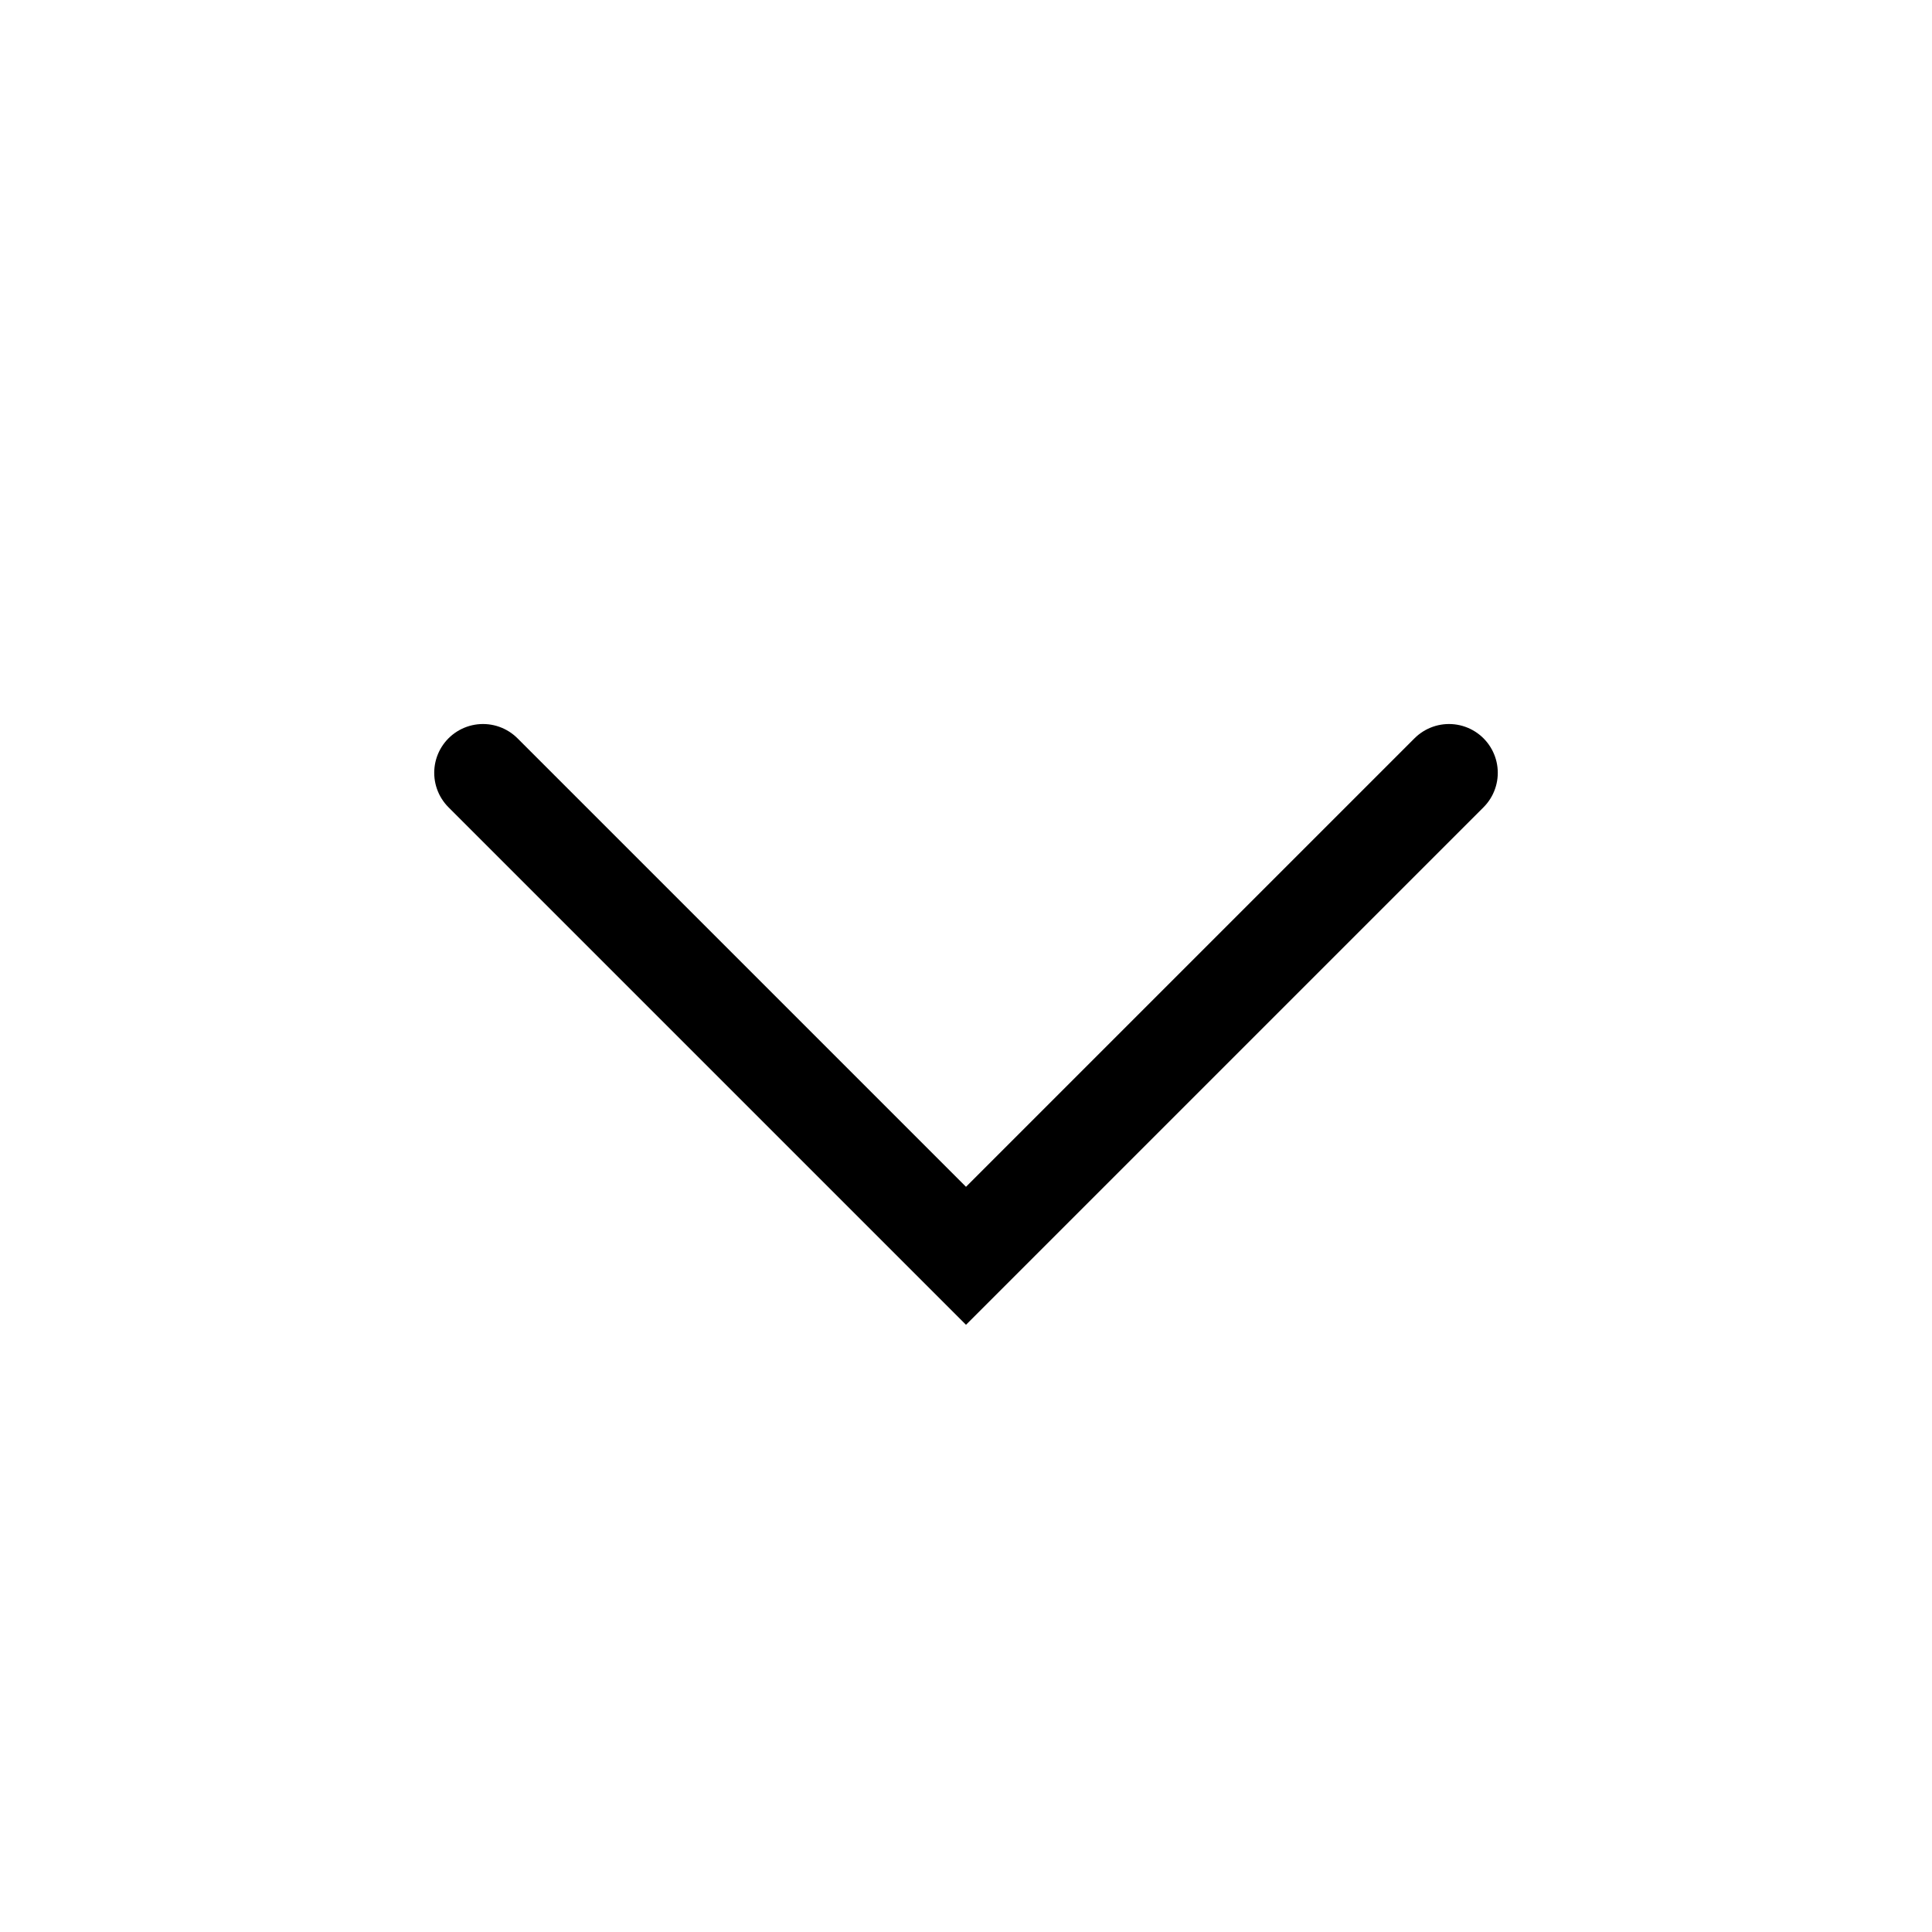
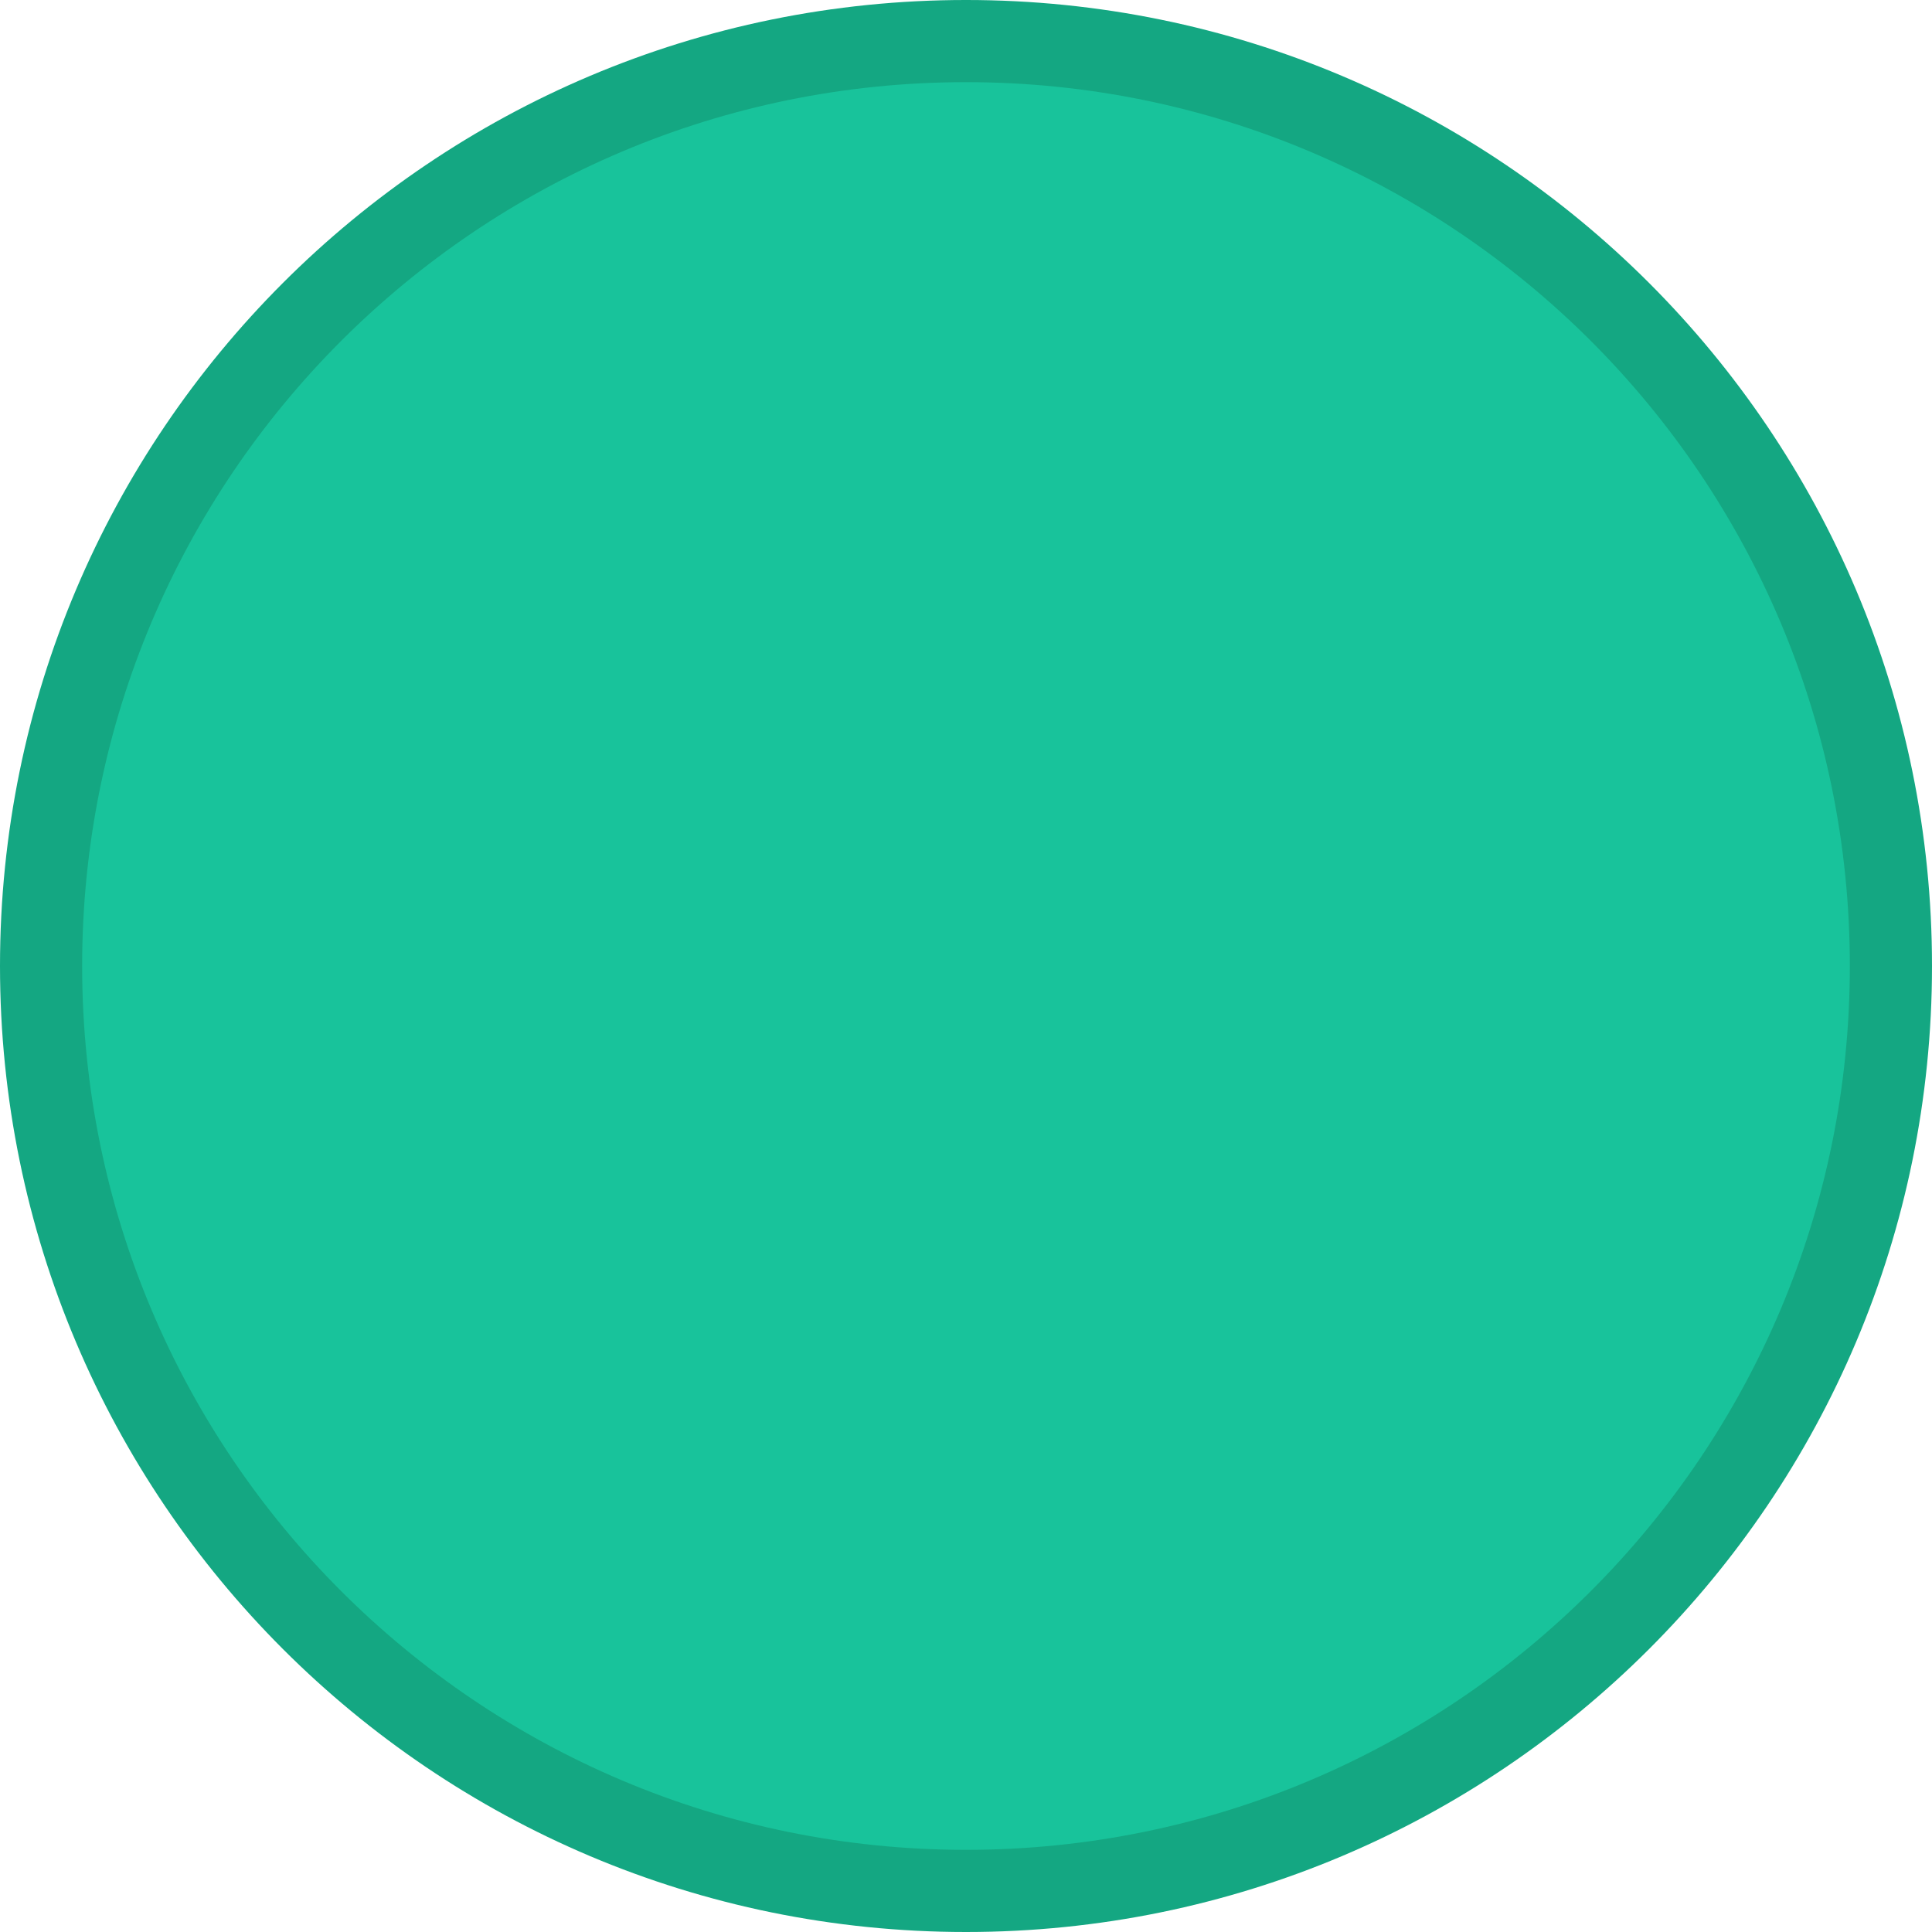
<svg xmlns="http://www.w3.org/2000/svg" viewBox="0 0 50 50" version="1.2" baseProfile="tiny">
  <defs>
</defs>
  <g fill="none" stroke="black" stroke-width="1" fill-rule="evenodd" stroke-linecap="square" stroke-linejoin="bevel">
-     <g fill="none" stroke="#000000" stroke-opacity="1" stroke-width="1.01" stroke-linecap="round" stroke-linejoin="miter" stroke-miterlimit="2" transform="matrix(2.5,0,0,2.5,2.5,2.5)" font-family="Noto Sans" font-size="10" font-weight="400" font-style="normal">
-       <polyline fill="none" vector-effect="none" points="4,7 9,12 14,7 " />
+     <g fill="#14a782" fill-opacity="1" stroke="none" transform="matrix(0.0548336,0,0,-0.0548336,-0.327859,50.4309)" font-family="Inter" font-size="10" font-weight="400" font-style="normal">
+       <path vector-effect="none" fill-rule="evenodd" d="M461.904,7.858 C713.705,7.858 917.829,211.983 917.829,463.788 C917.829,715.583 713.705,919.709 461.904,919.709 C210.105,919.709 5.979,715.583 5.979,463.788 C5.979,211.983 210.105,7.858 461.904,7.858 " />
    </g>
-     <g fill="none" stroke="#000000" stroke-opacity="1" stroke-width="1" stroke-linecap="square" stroke-linejoin="bevel" transform="matrix(1,0,0,1,0,0)" font-family="Noto Sans" font-size="10" font-weight="400" font-style="normal">
+     <g fill="#18c39b" fill-opacity="1" stroke="none" transform="matrix(0.0548336,0,0,-0.0548336,-0.327859,50.4309)" font-family="Inter" font-size="10" font-weight="400" font-style="normal">
+       <path vector-effect="none" fill-rule="evenodd" d="M461.904,46.638 C692.288,46.638 879.05,233.401 879.05,463.788 C879.05,694.166 692.288,880.929 461.904,880.929 C231.521,880.929 44.754,694.166 44.754,463.788 C44.754,233.401 231.521,46.638 461.904,46.638 " />
+     </g>
+     <g fill="none" stroke="#000000" stroke-opacity="1" stroke-width="1" stroke-linecap="square" stroke-linejoin="bevel" transform="matrix(1,0,0,1,0,0)" font-family="Inter" font-size="10" font-weight="400" font-style="normal">
</g>
  </g>
</svg>
